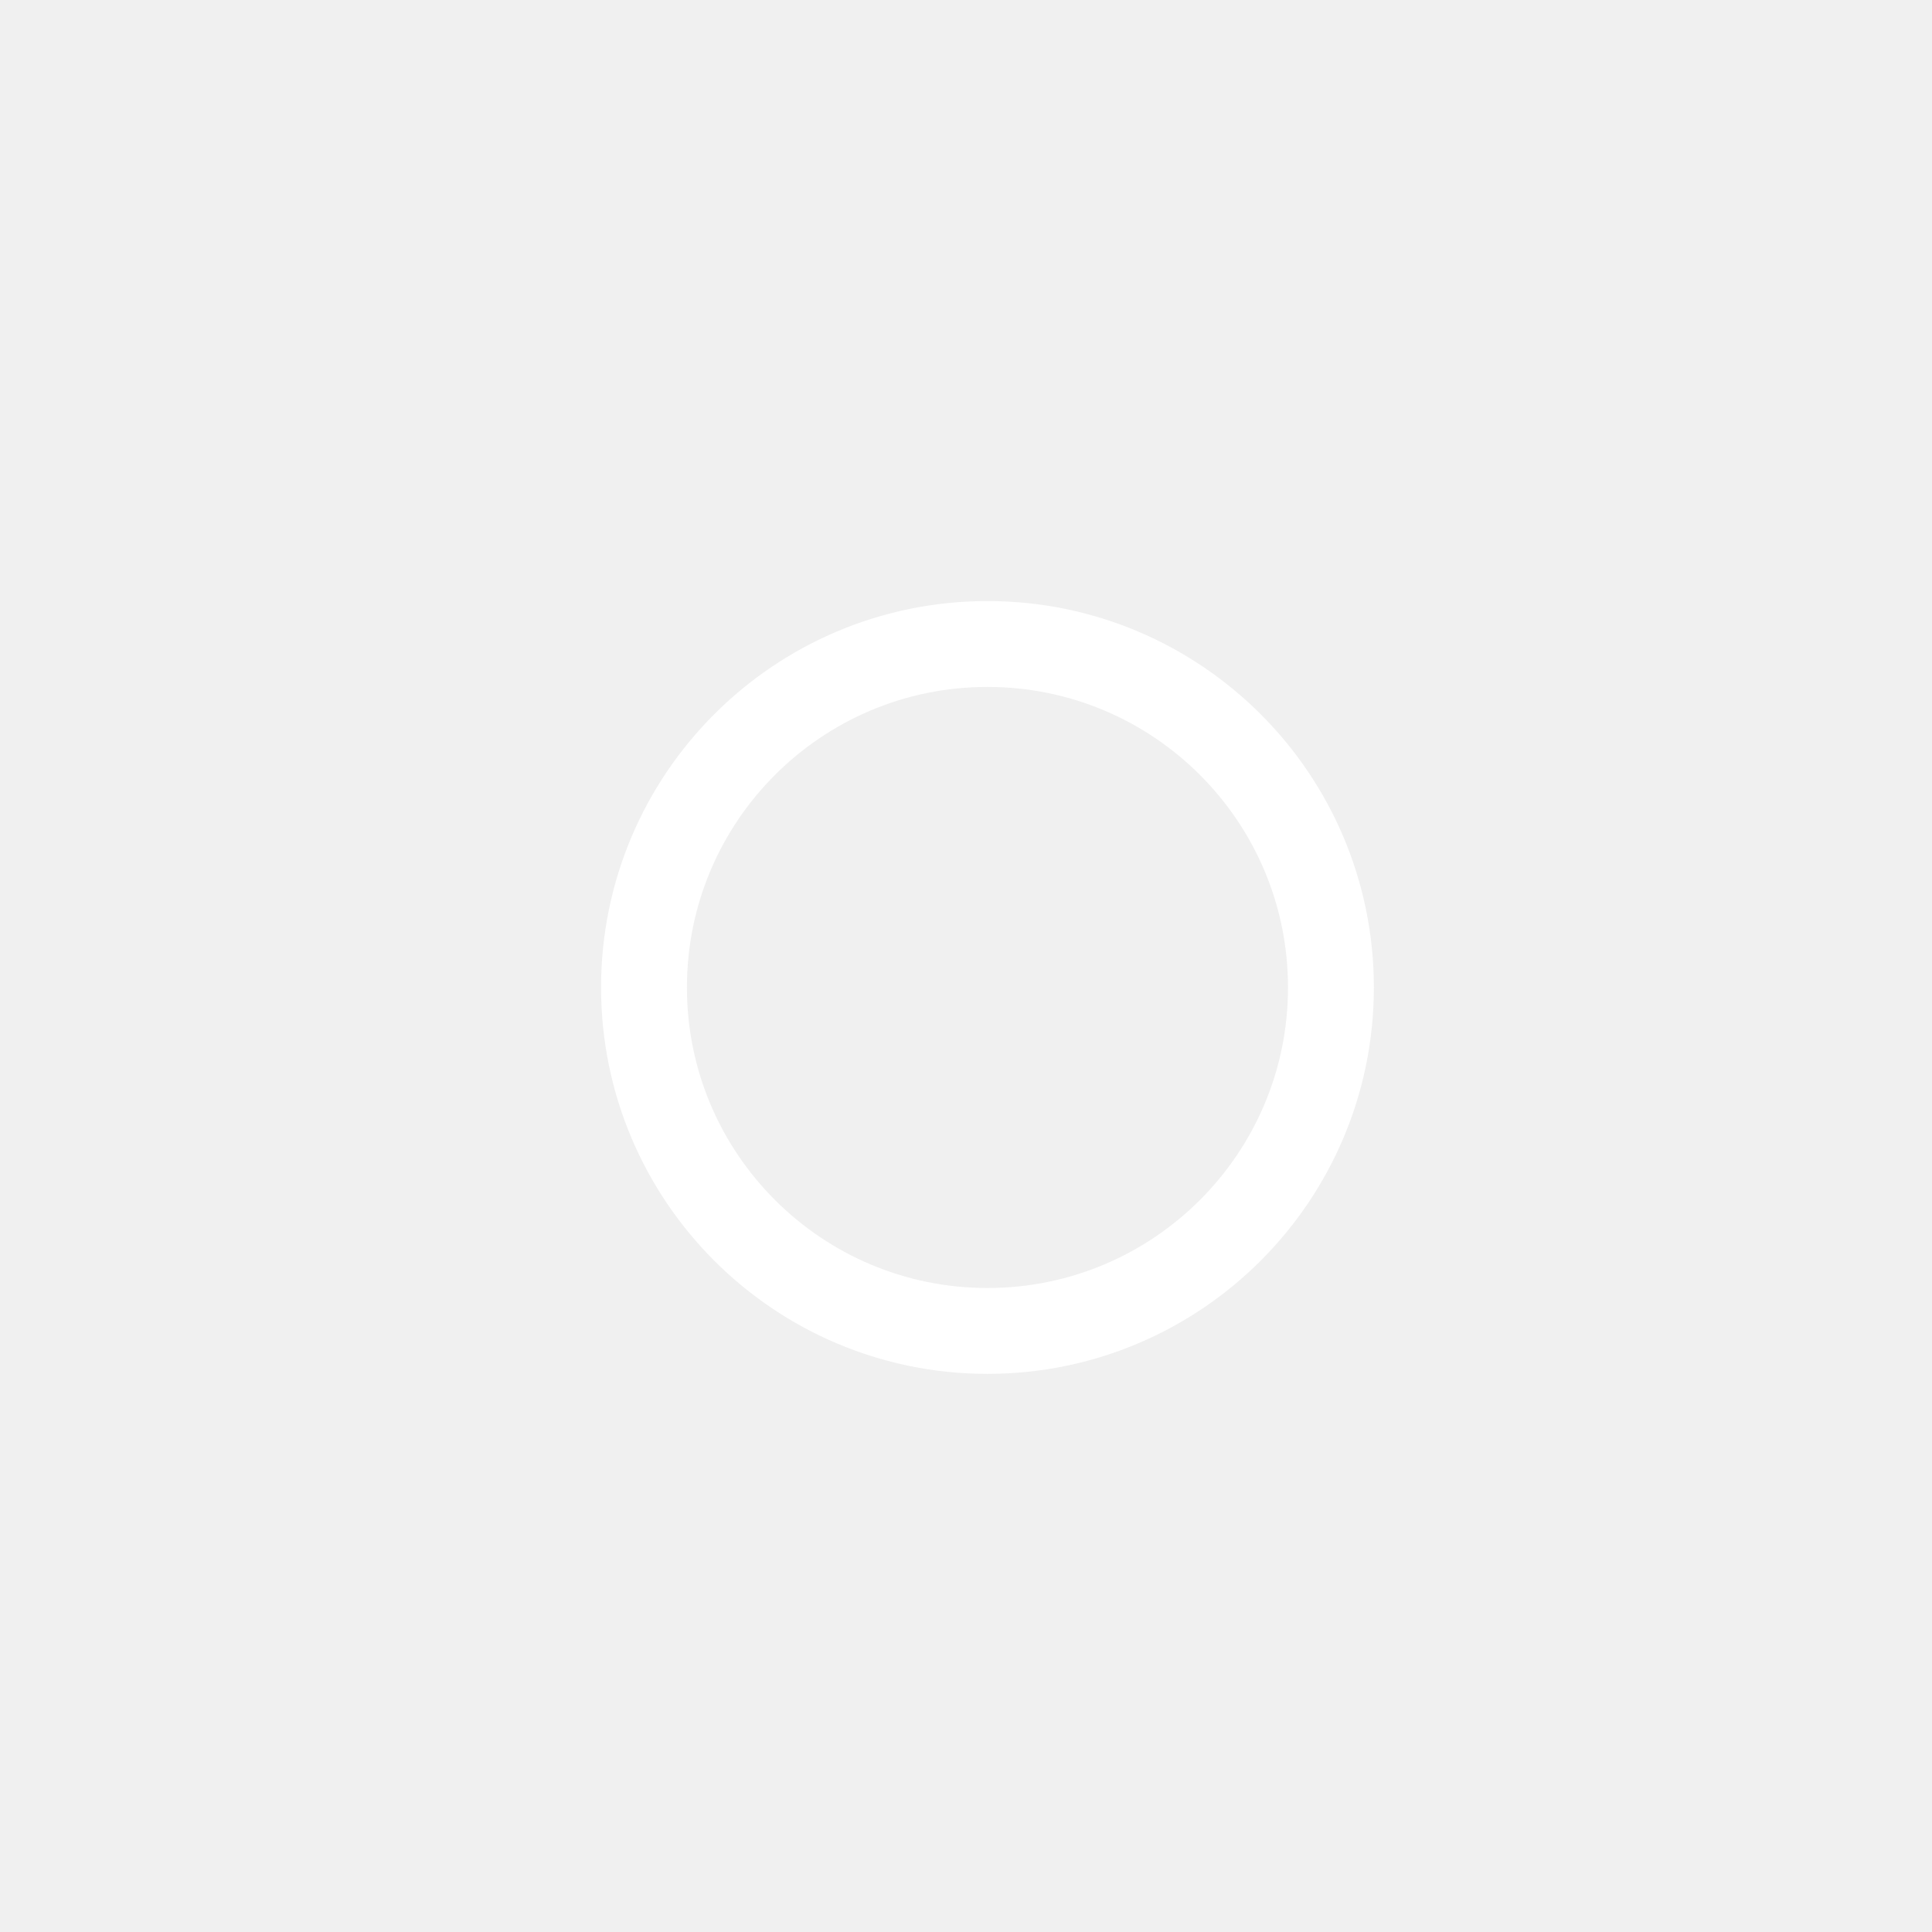
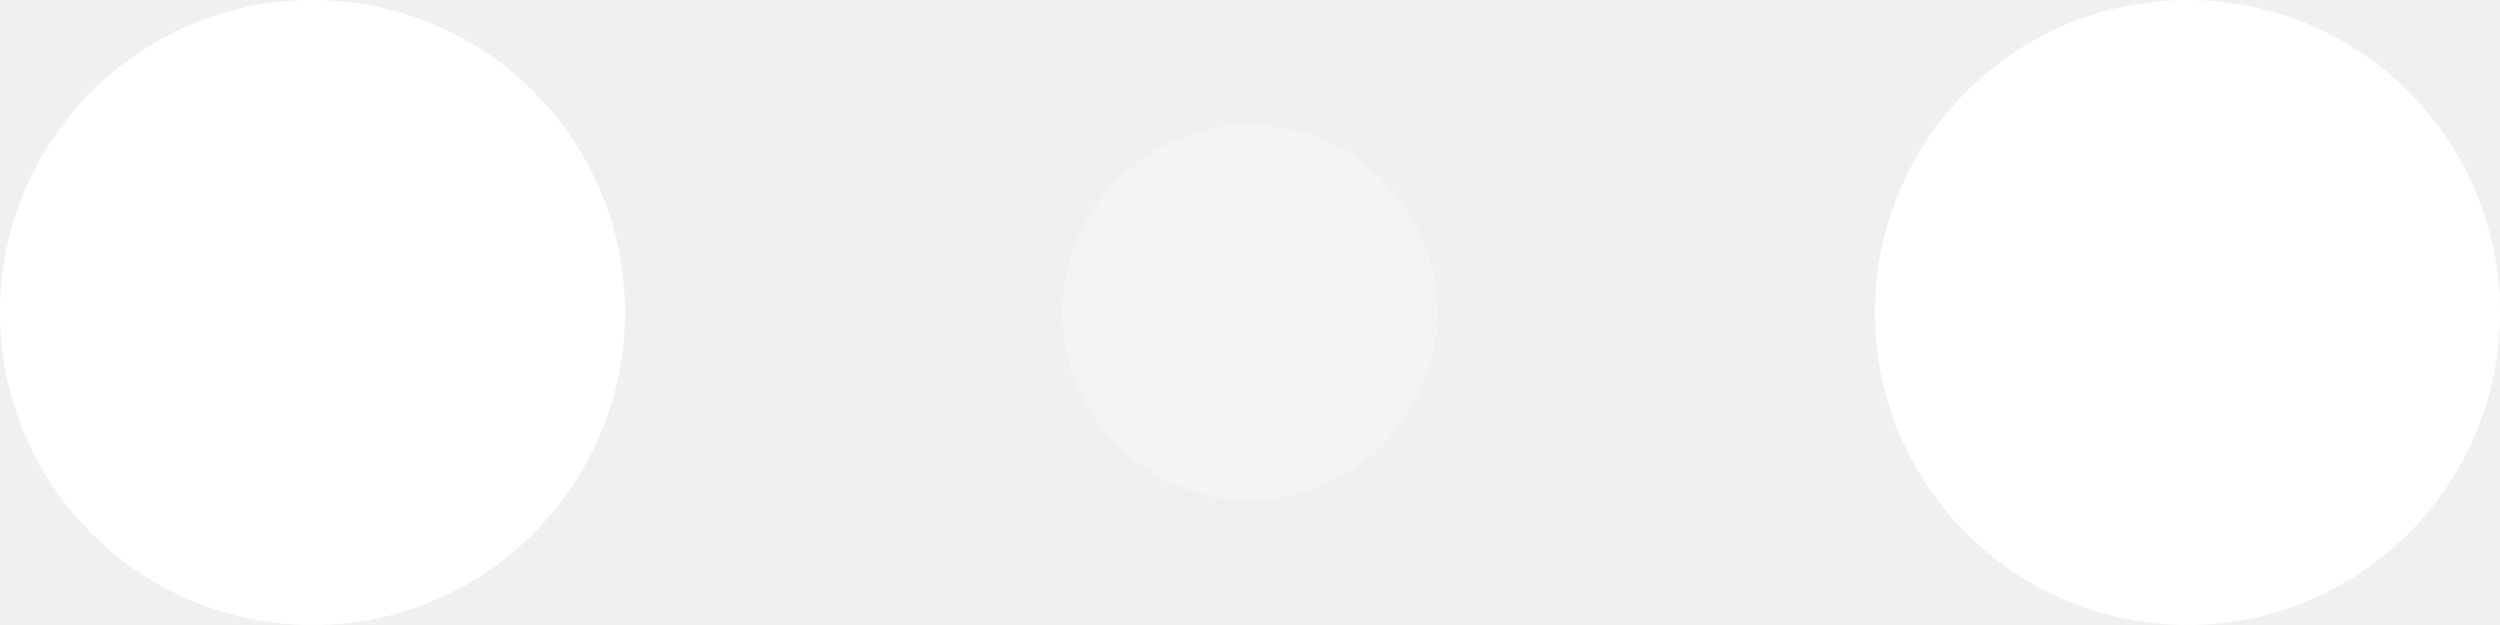
- <svg xmlns="http://www.w3.org/2000/svg" width="45" height="45" viewBox="0 0 45 45" stroke="#fff">
-   <g fill="none" fill-rule="evenodd" transform="translate(1 1)" stroke-width="2">
-     <circle cx="22" cy="22" r="6" stroke-opacity="0">
-       <animate attributeName="r" begin="1.5s" dur="3s" values="6;22" calcMode="linear" repeatCount="indefinite" />
-       <animate attributeName="stroke-opacity" begin="1.5s" dur="3s" values="1;0" calcMode="linear" repeatCount="indefinite" />
-       <animate attributeName="stroke-width" begin="1.5s" dur="3s" values="2;0" calcMode="linear" repeatCount="indefinite" />
-     </circle>
-     <circle cx="22" cy="22" r="6" stroke-opacity="0">
-       <animate attributeName="r" begin="3s" dur="3s" values="6;22" calcMode="linear" repeatCount="indefinite" />
-       <animate attributeName="stroke-opacity" begin="3s" dur="3s" values="1;0" calcMode="linear" repeatCount="indefinite" />
-       <animate attributeName="stroke-width" begin="3s" dur="3s" values="2;0" calcMode="linear" repeatCount="indefinite" />
-     </circle>
-     <circle cx="22" cy="22" r="8">
-       <animate attributeName="r" begin="0s" dur="1.5s" values="6;1;2;3;4;5;6" calcMode="linear" repeatCount="indefinite" />
-     </circle>
-   </g>
+ <svg xmlns="http://www.w3.org/2000/svg" width="120" height="30" viewBox="0 0 120 30" fill="#fff">
+   <circle cx="15" cy="15" r="15">
+     <animate attributeName="r" from="15" to="15" begin="0s" dur="0.8s" values="15;9;15" calcMode="linear" repeatCount="indefinite" />
+     <animate attributeName="fill-opacity" from="1" to="1" begin="0s" dur="0.8s" values="1;.5;1" calcMode="linear" repeatCount="indefinite" />
+   </circle>
+   <circle cx="60" cy="15" r="9" fill-opacity="0.3">
+     <animate attributeName="r" from="9" to="9" begin="0s" dur="0.8s" values="9;15;9" calcMode="linear" repeatCount="indefinite" />
+     <animate attributeName="fill-opacity" from="0.5" to="0.5" begin="0s" dur="0.8s" values=".5;1;.5" calcMode="linear" repeatCount="indefinite" />
+   </circle>
+   <circle cx="105" cy="15" r="15">
+     <animate attributeName="r" from="15" to="15" begin="0s" dur="0.8s" values="15;9;15" calcMode="linear" repeatCount="indefinite" />
+     <animate attributeName="fill-opacity" from="1" to="1" begin="0s" dur="0.8s" values="1;.5;1" calcMode="linear" repeatCount="indefinite" />
+   </circle>
</svg>
